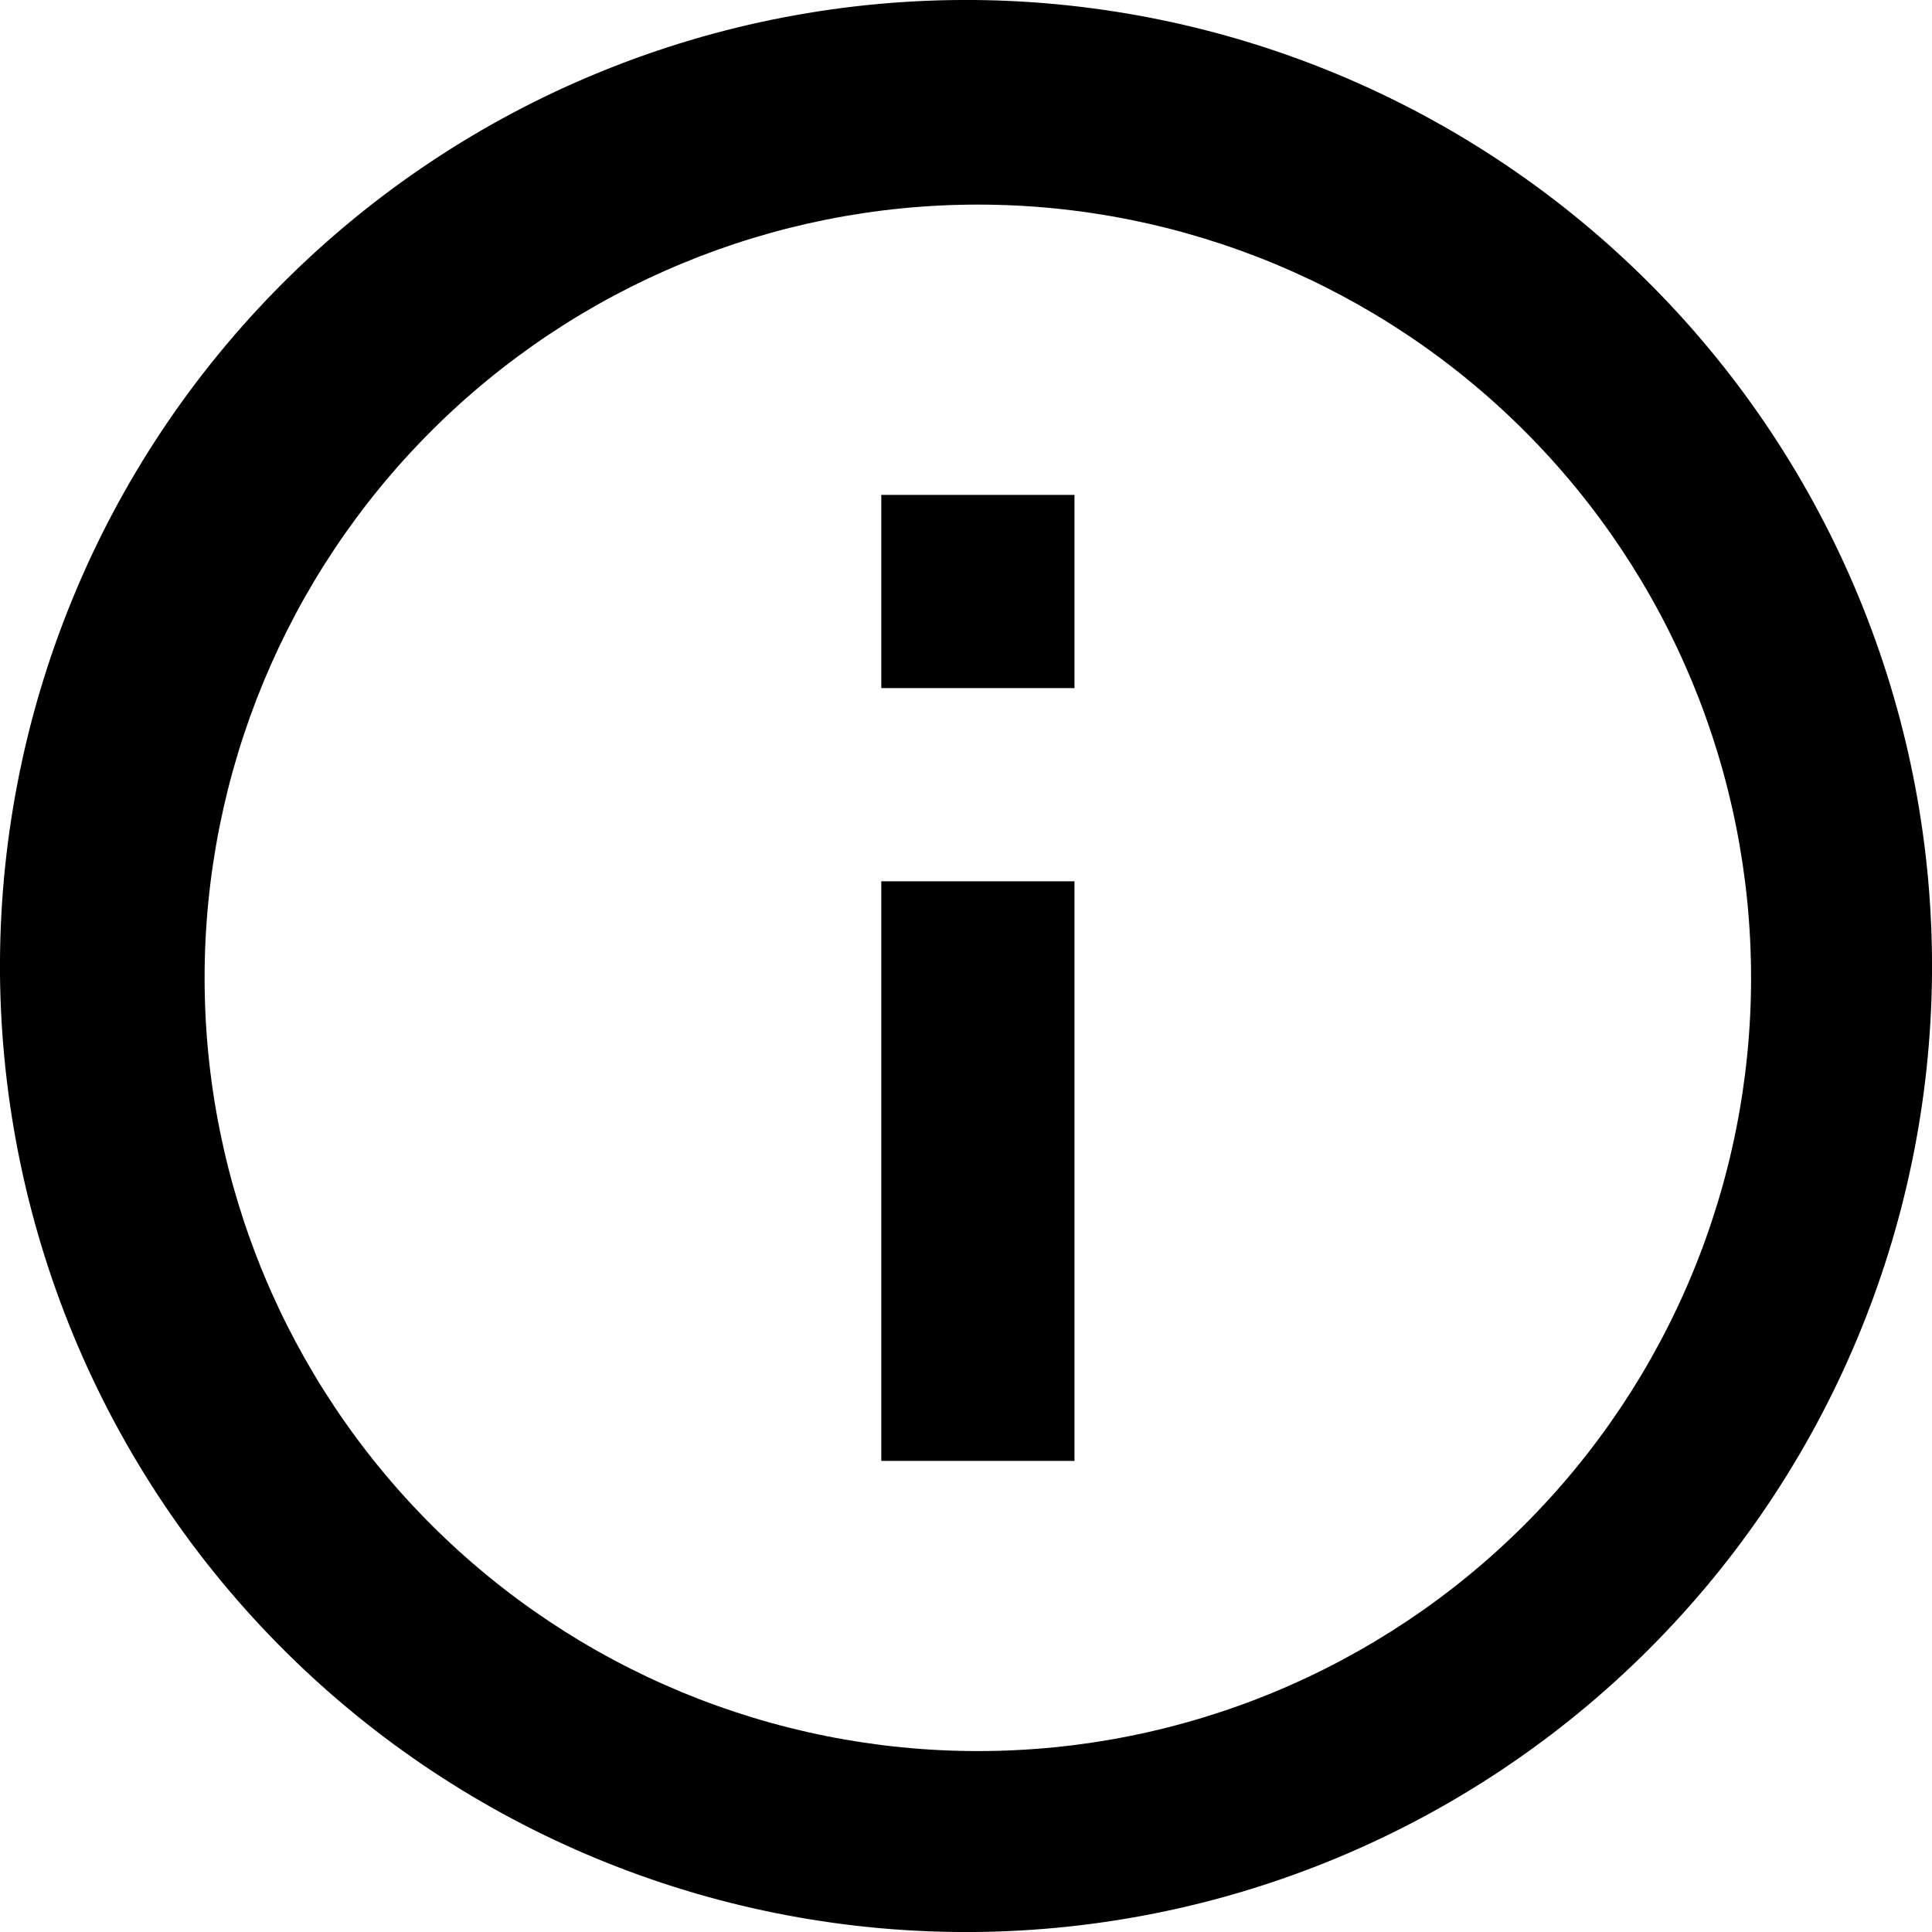
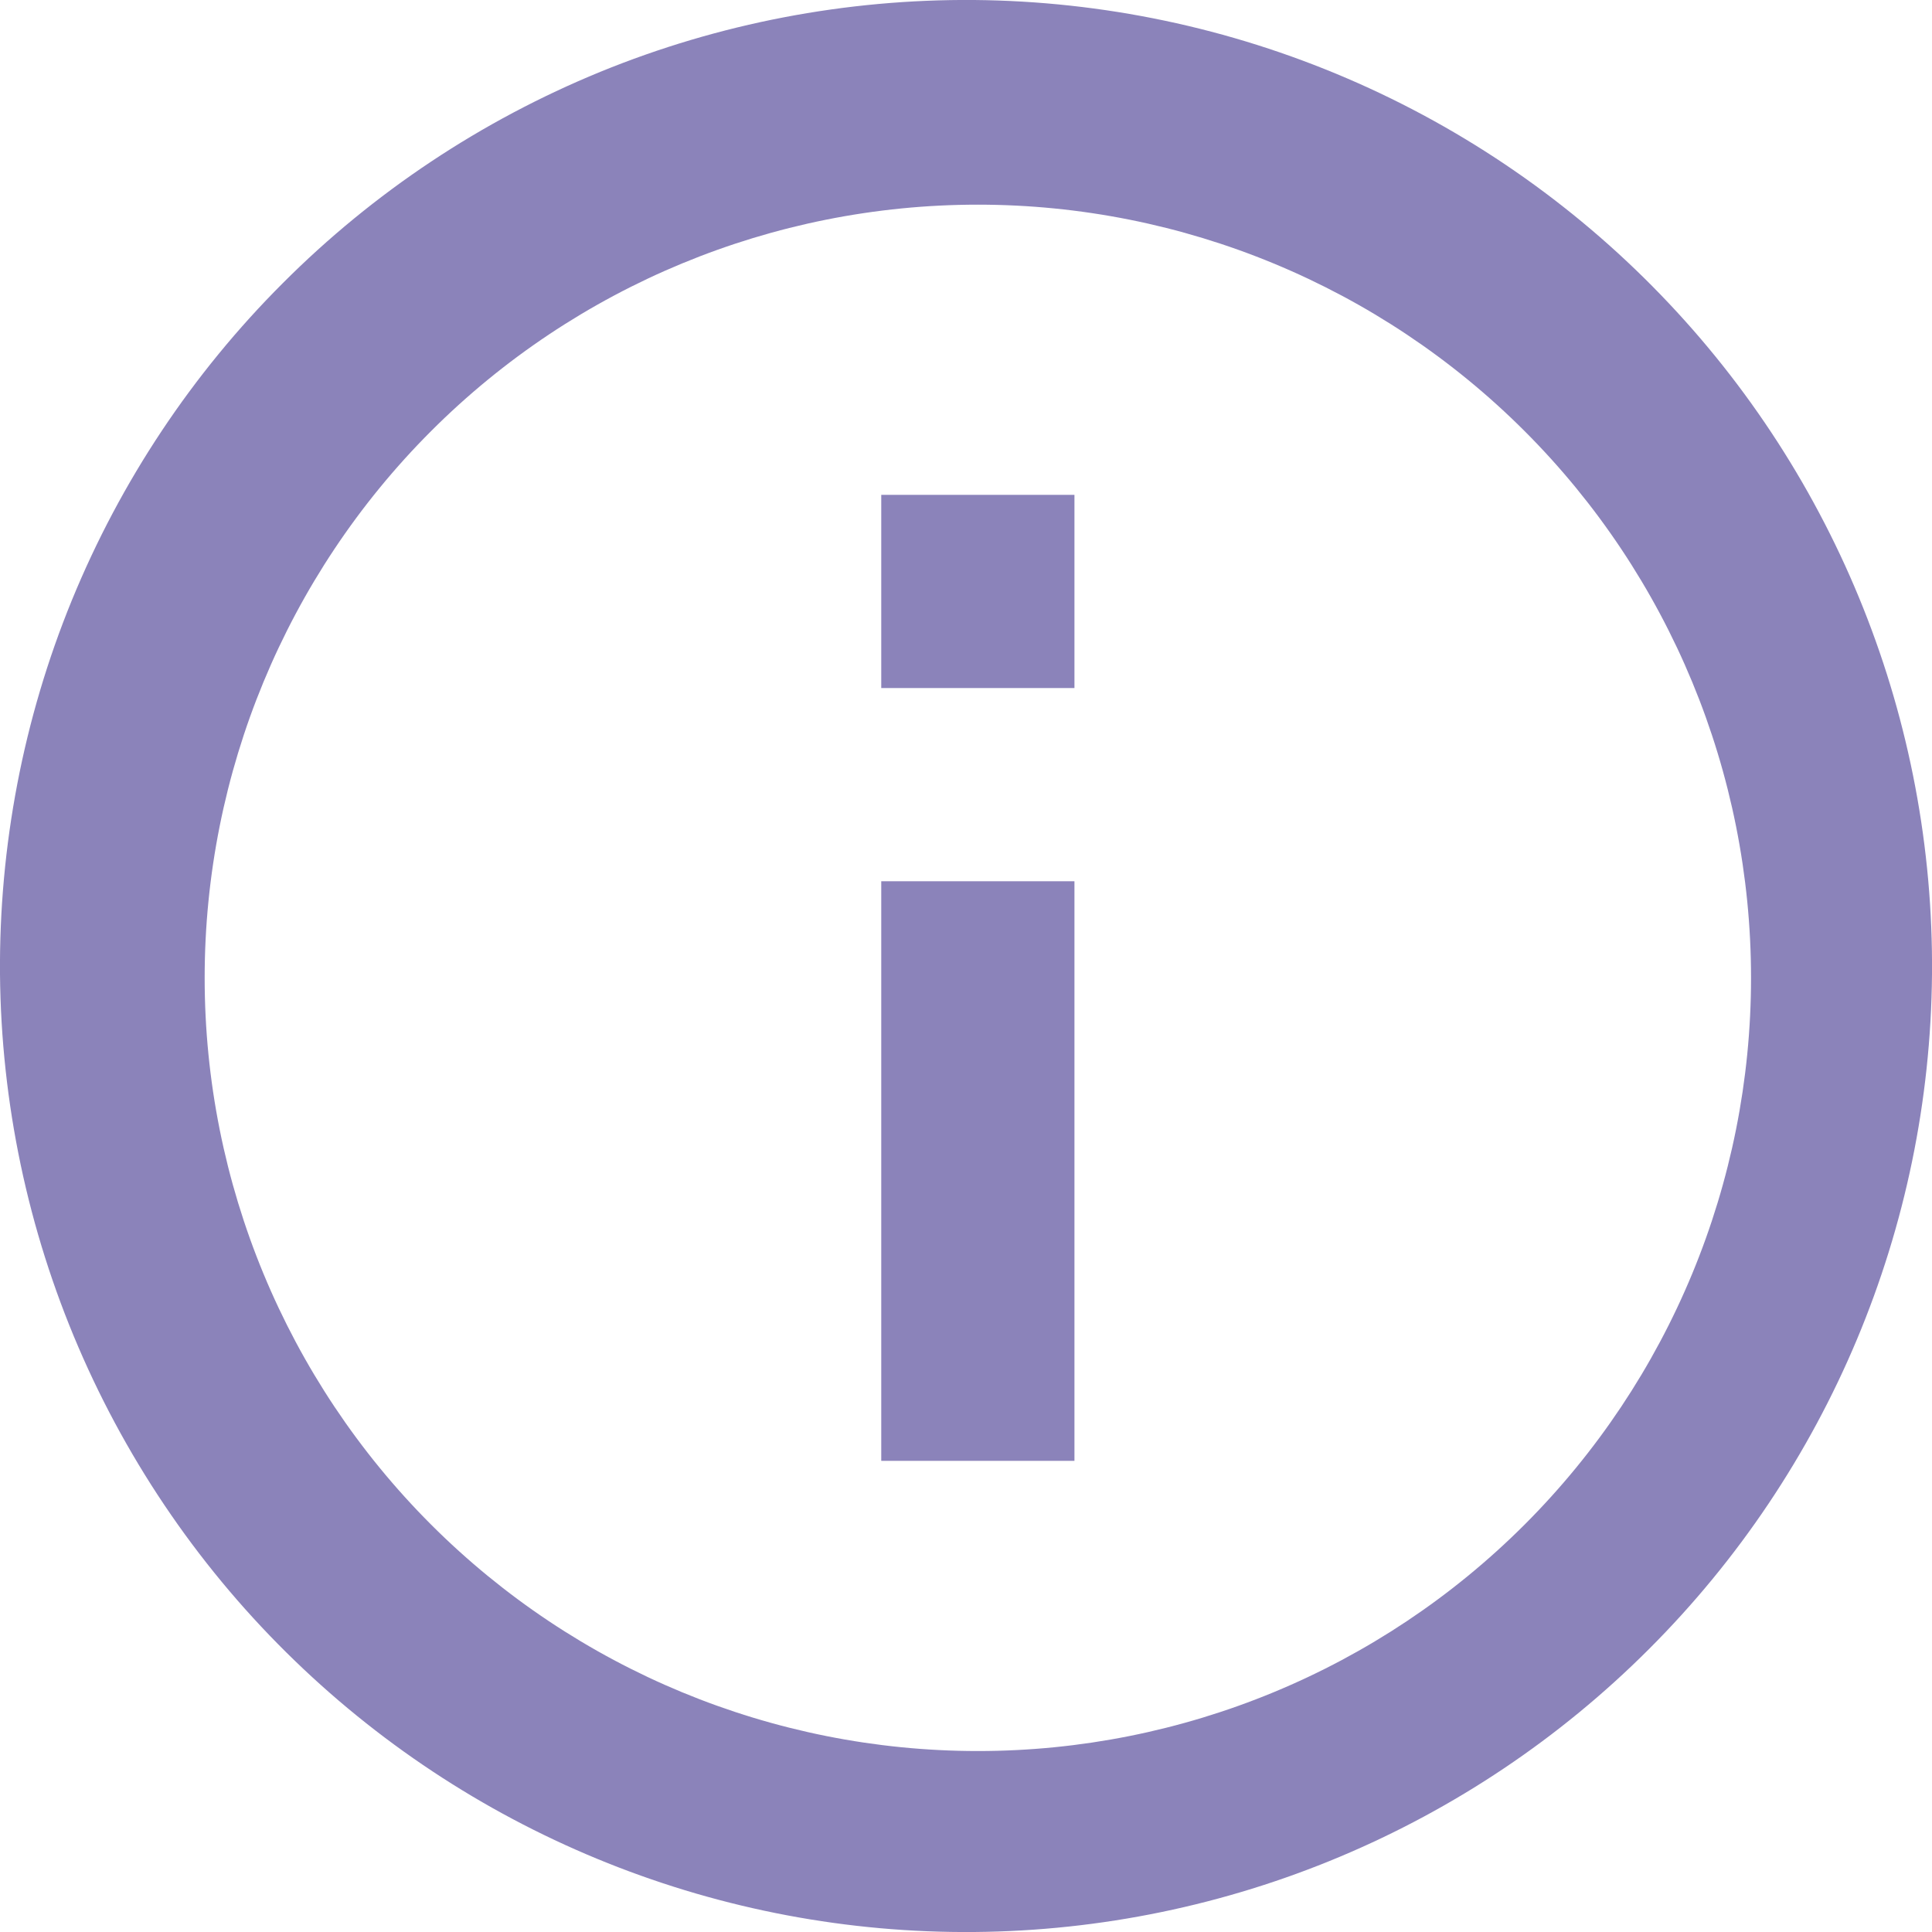
- <svg xmlns="http://www.w3.org/2000/svg" width="20" height="20" viewBox="0 0 20 20" fill="none">
-   <path d="M3.053 17.193C2.098 16.27 1.336 15.167 0.812 13.947C0.288 12.727 0.012 11.415 0 10.087C-0.011 8.759 0.242 7.442 0.745 6.213C1.247 4.984 1.99 3.868 2.929 2.929C3.868 1.99 4.984 1.247 6.213 0.745C7.442 0.242 8.759 -0.011 10.087 0C11.415 0.012 12.727 0.288 13.947 0.812C15.167 1.336 16.27 2.098 17.193 3.053C19.015 4.939 20.022 7.465 20 10.087C19.977 12.709 18.925 15.217 17.071 17.071C15.217 18.925 12.709 19.977 10.087 20C7.465 20.022 4.939 19.015 3.053 17.193ZM15.783 15.783C17.284 14.282 18.127 12.246 18.127 10.123C18.127 8 17.284 5.964 15.783 4.463C14.282 2.962 12.246 2.118 10.123 2.118C8 2.118 5.964 2.962 4.463 4.463C2.962 5.964 2.118 8 2.118 10.123C2.118 12.246 2.962 14.282 4.463 15.783C5.964 17.284 8 18.127 10.123 18.127C12.246 18.127 14.282 17.284 15.783 15.783ZM9.123 11.123V9.123H11.123V15.123H9.123V11.123ZM9.123 5.123H11.123V7.123H9.123V5.123Z" fill="black" />
+ <svg xmlns="http://www.w3.org/2000/svg" width="15" height="15" viewBox="0 0 15 15" fill="none">
+   <path d="M2.29 12.895C1.573 12.203 1.002 11.375 0.609 10.46C0.216 9.545 0.009 8.561 0 7.565C-0.008 6.569 0.181 5.582 0.558 4.66C0.936 3.738 1.492 2.901 2.197 2.197C2.901 1.492 3.738 0.936 4.66 0.558C5.582 0.181 6.569 -0.008 7.565 0C8.561 0.009 9.545 0.216 10.46 0.609C11.375 1.002 12.203 1.573 12.895 2.29C14.261 3.704 15.017 5.599 15 7.565C14.983 9.532 14.194 11.413 12.803 12.803C11.413 14.194 9.532 14.983 7.565 15C5.599 15.017 3.704 14.261 2.29 12.895ZM11.837 11.837C12.963 10.711 13.595 9.184 13.595 7.592C13.595 6 12.963 4.473 11.837 3.347C10.711 2.221 9.184 1.589 7.592 1.589C6 1.589 4.473 2.221 3.347 3.347C2.221 4.473 1.589 6 1.589 7.592C1.589 9.184 2.221 10.711 3.347 11.837C4.473 12.963 6 13.595 7.592 13.595C9.184 13.595 10.711 12.963 11.837 11.837ZM6.842 8.342V6.842H8.342V11.342H6.842V8.342ZM6.842 3.842H8.342V5.342H6.842V3.842Z" fill="#8B83BA" />
</svg>
